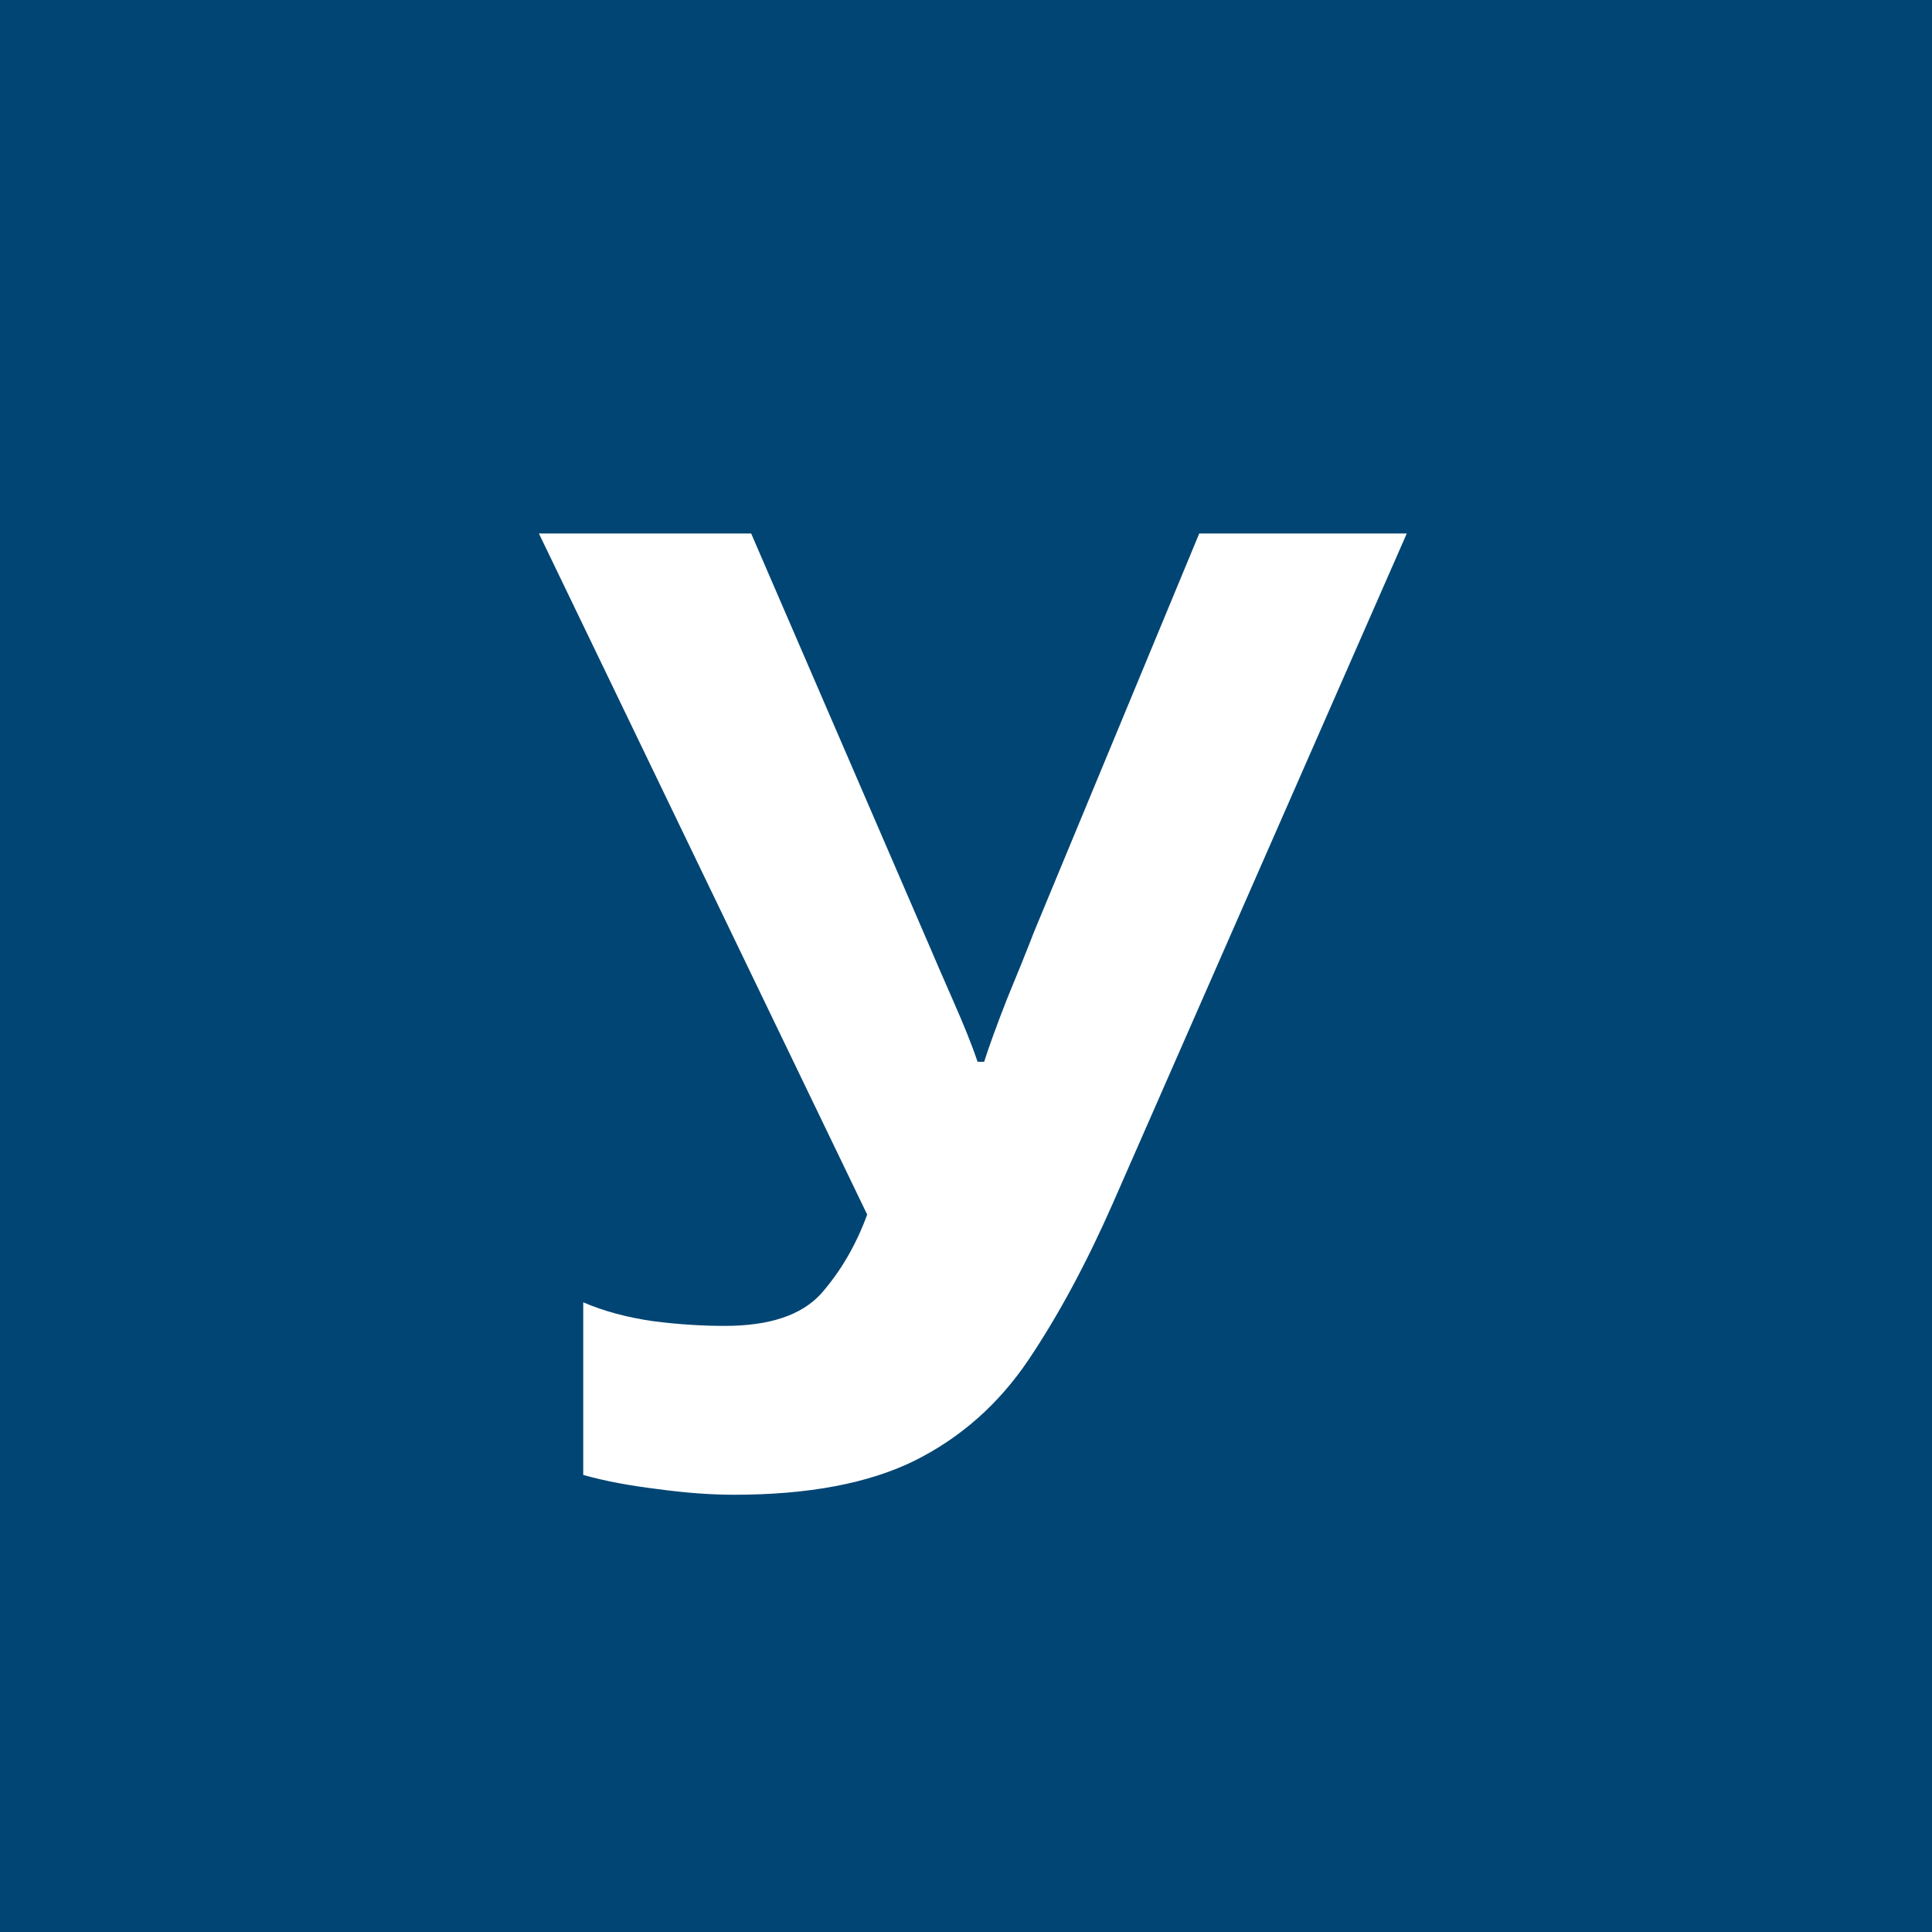
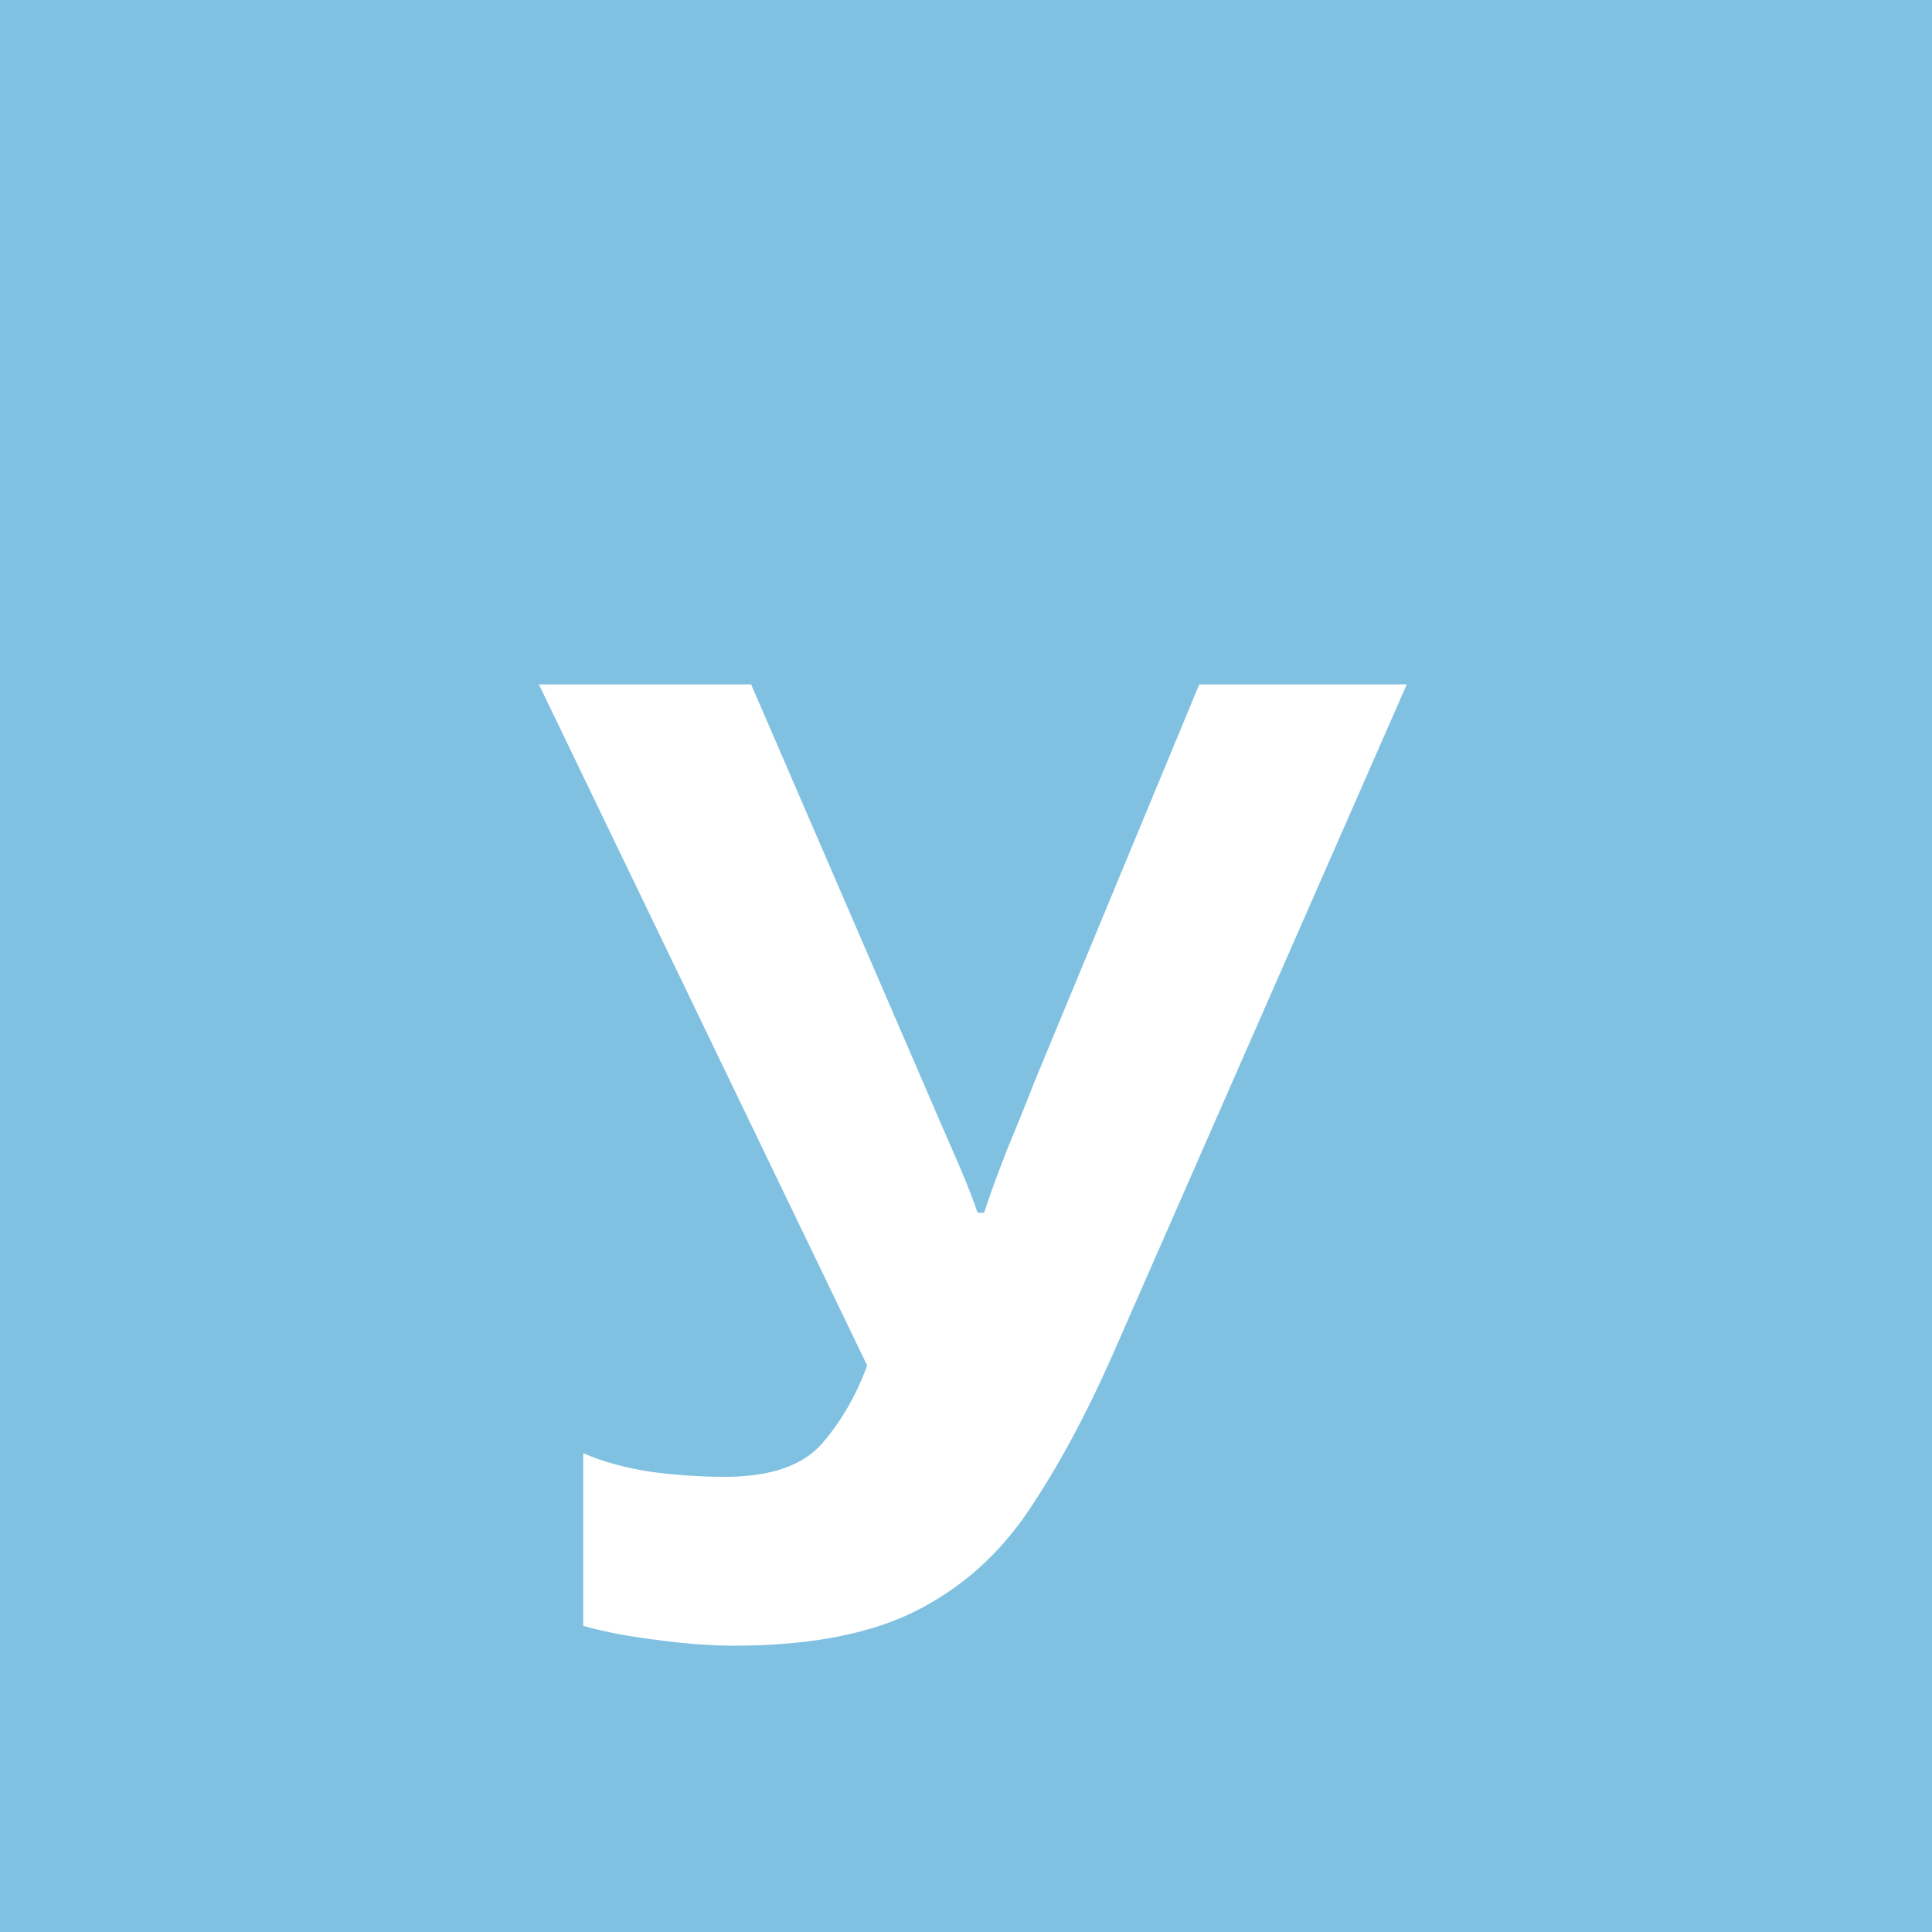
<svg xmlns="http://www.w3.org/2000/svg" viewBox="0 0 32 32" width="32" height="32">
-   <rect x="0" y="0" width="32" height="32" fill="#004573" />
-   <text x="16" y="16" font-family="Montserrat, sans-serif" font-weight="700" font-size="22" fill="#FFFFFF" text-anchor="middle" dominant-baseline="central">У</text>
+   <rect x="0" y="0" width="32" height="32" fill="#80C1E1" />
+   <text x="16" y="18.5" font-family="Montserrat, sans-serif" font-weight="700" font-size="22" fill="#FFFFFF" text-anchor="middle" dominant-baseline="central">У</text>
</svg>
